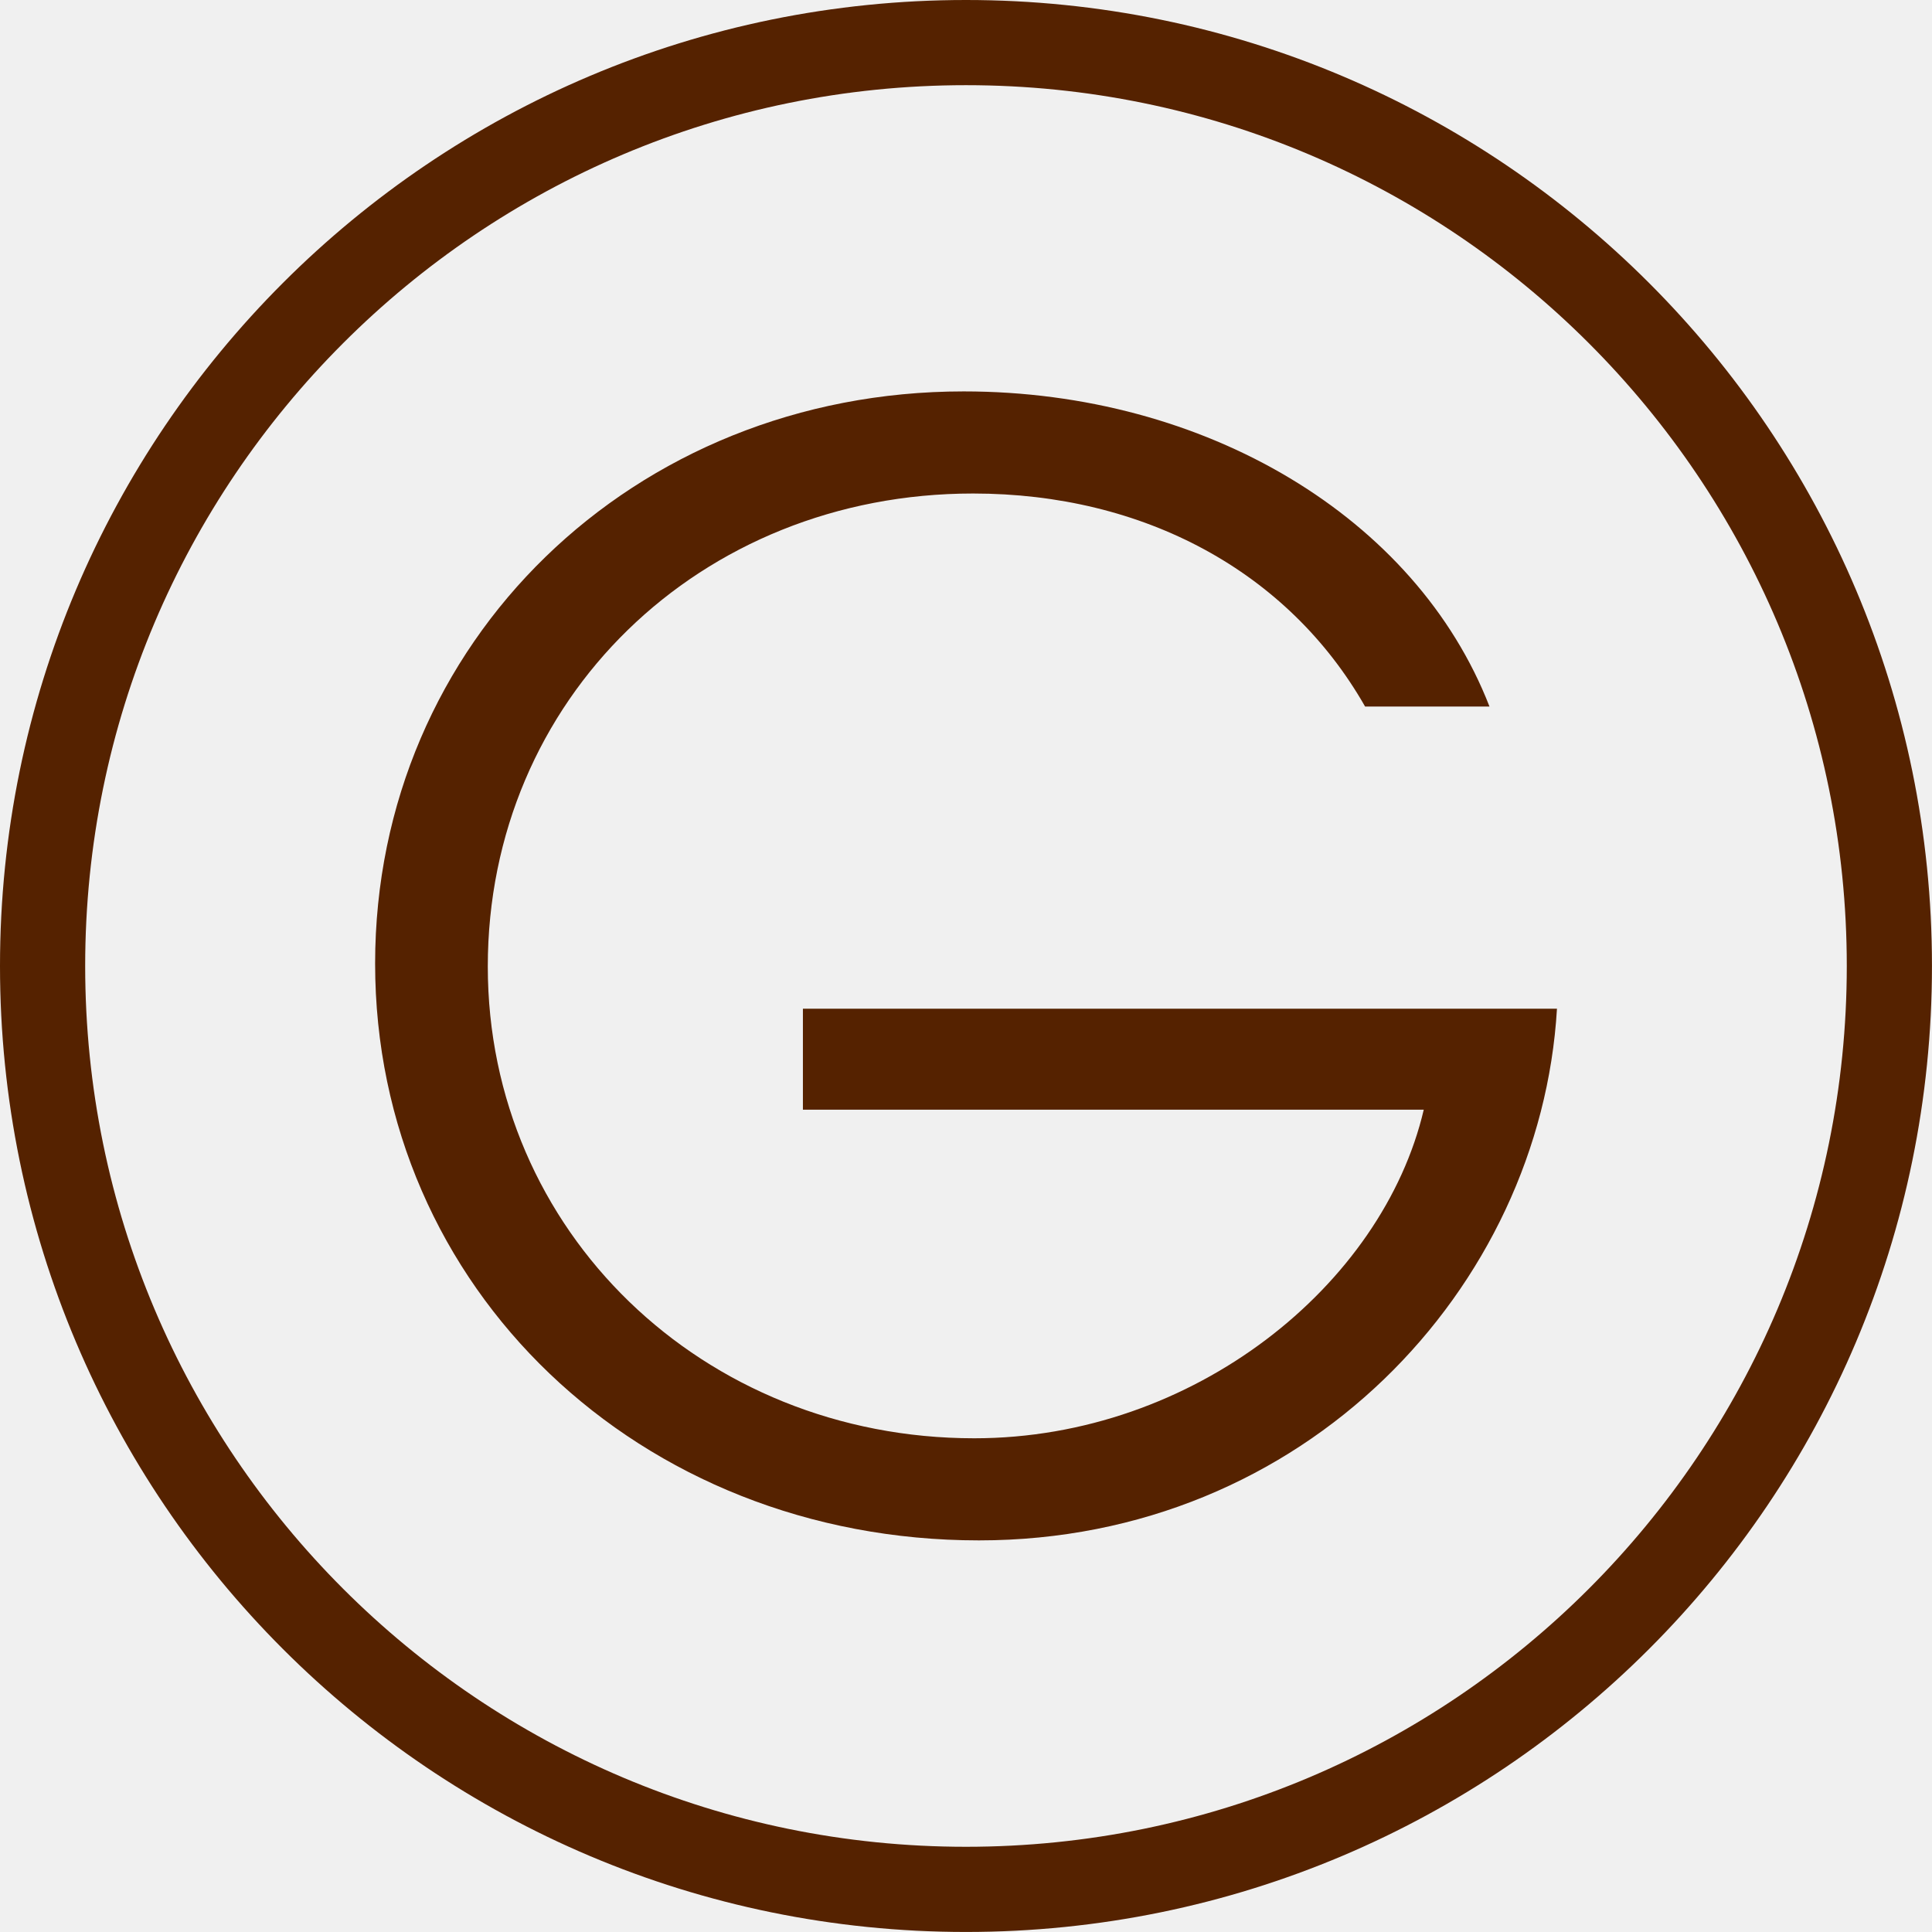
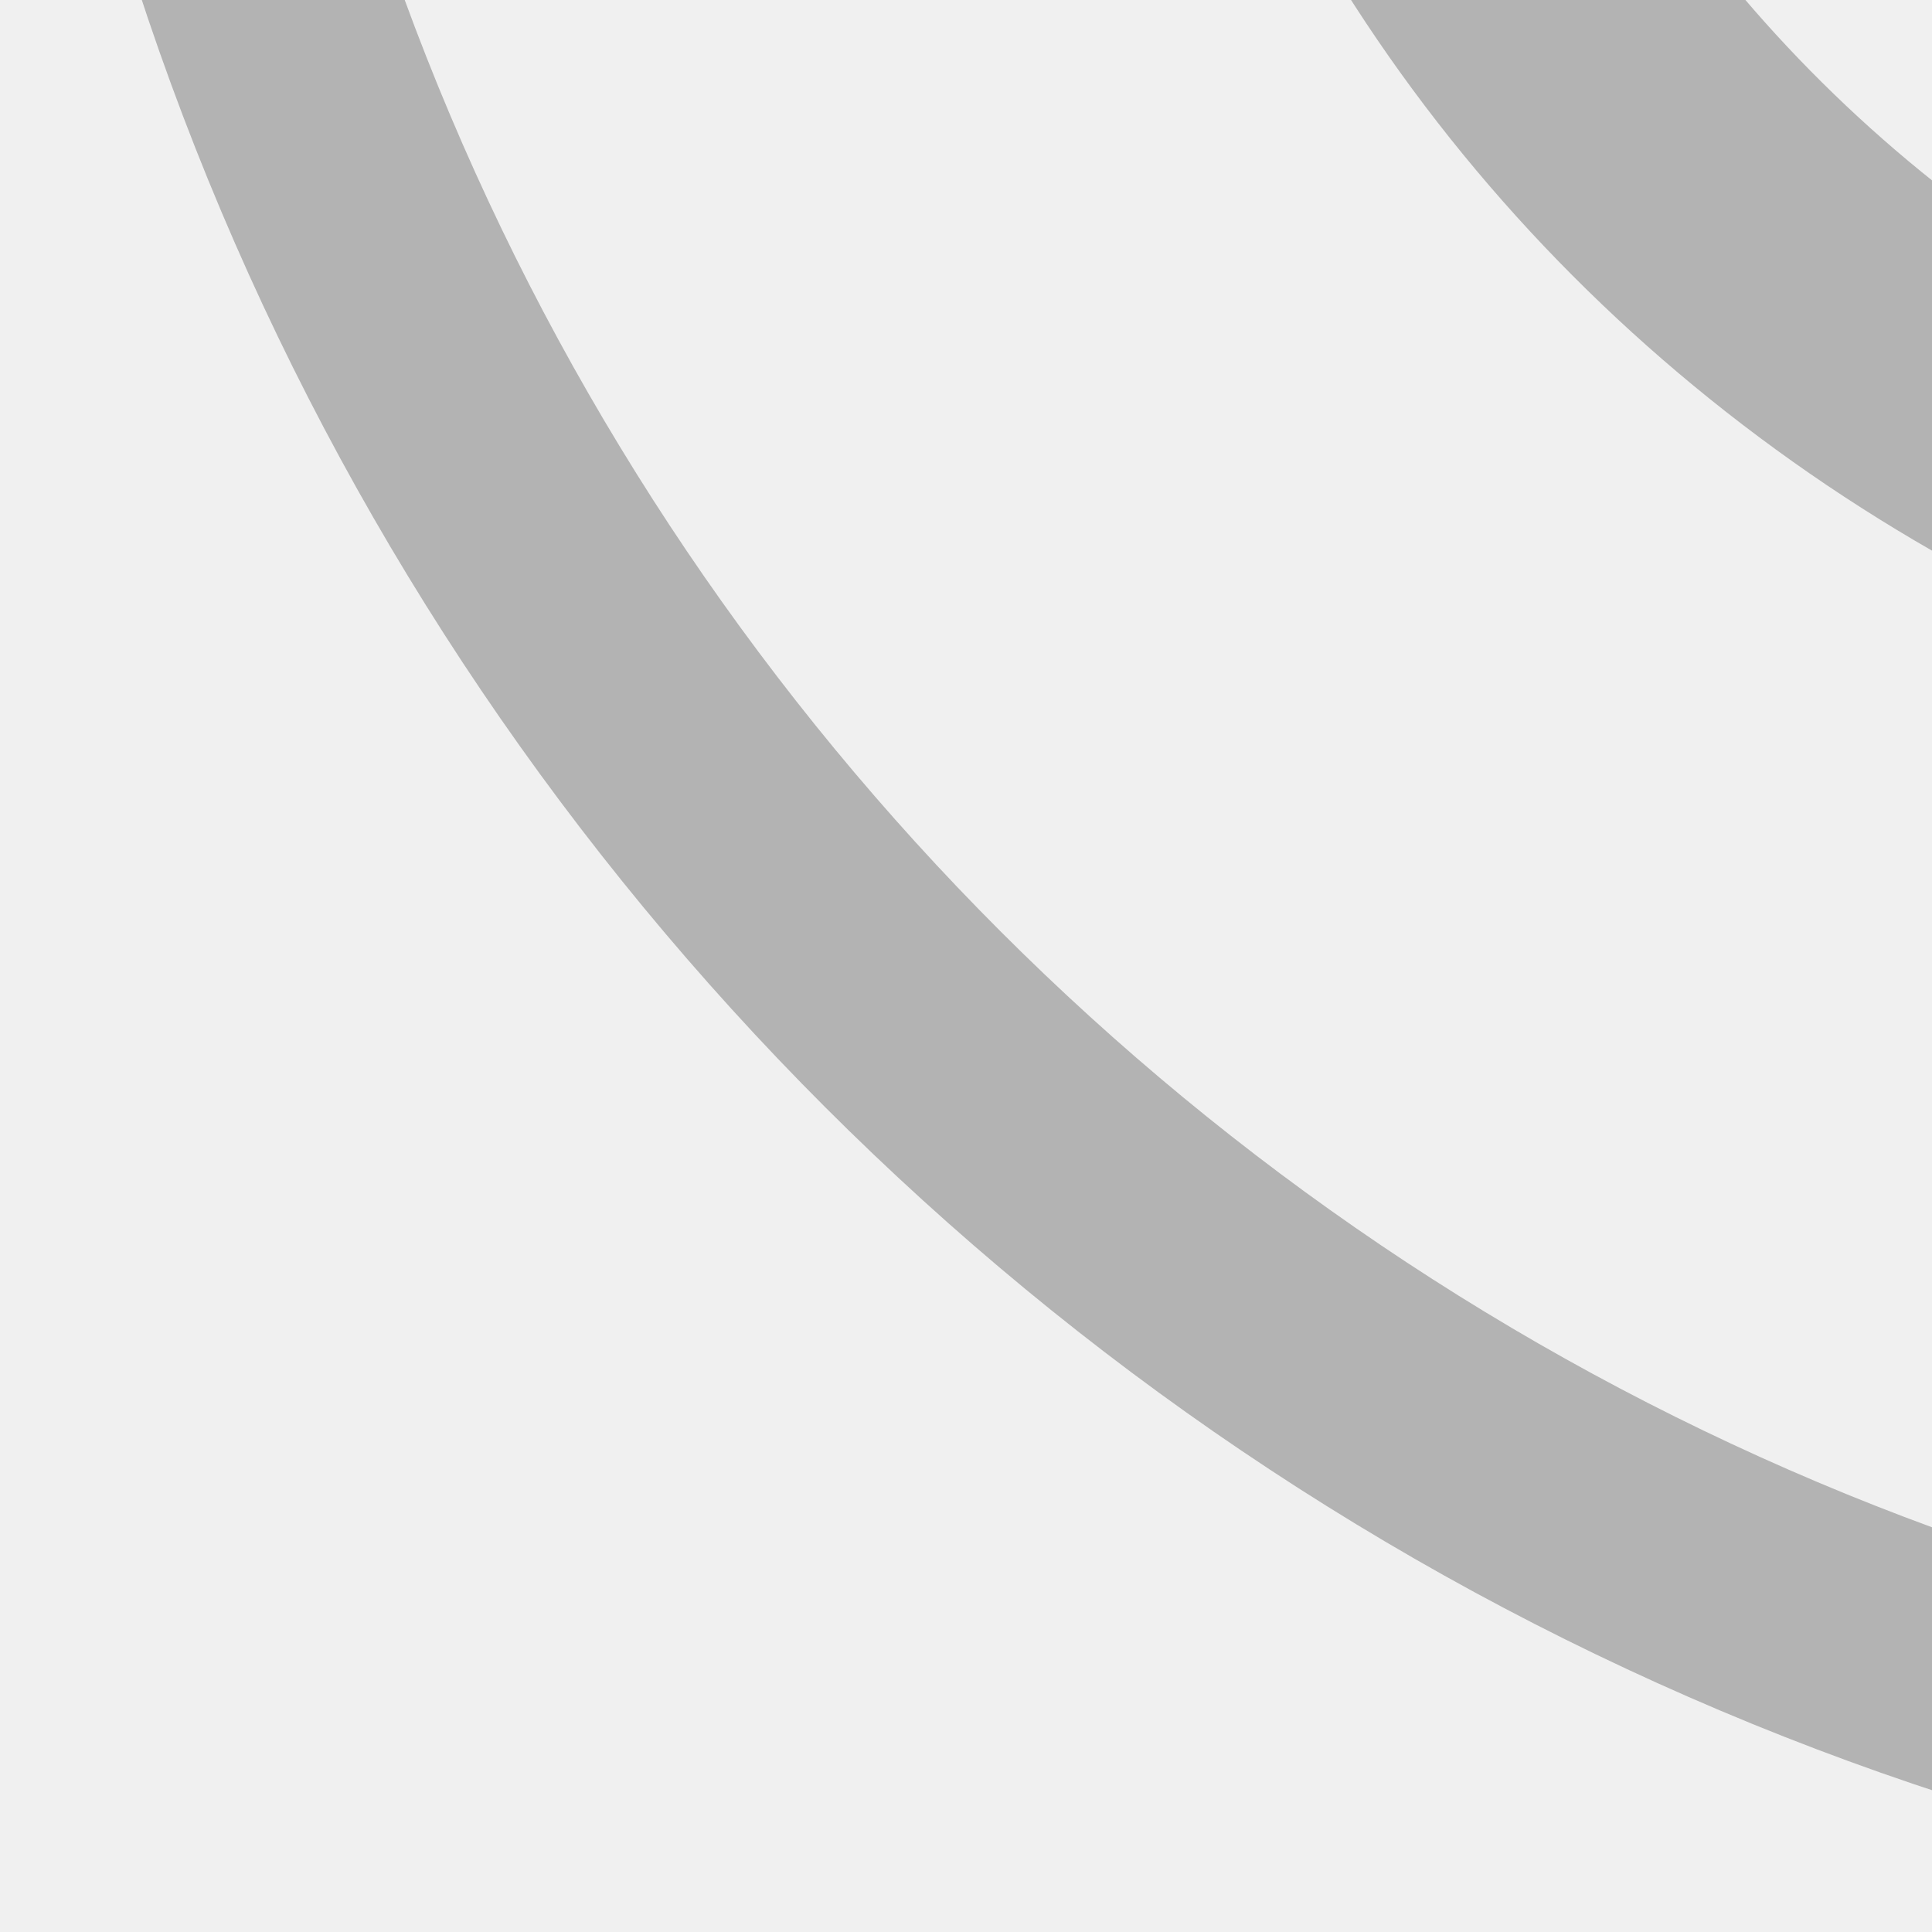
<svg xmlns="http://www.w3.org/2000/svg" xmlns:xlink="http://www.w3.org/1999/xlink" version="1.1" id="svg1167" width="51.443" height="51.443">
  <defs id="defs1016">
    <path id="a" d="M 0,0 H 76 V 11 H 0 Z" />
    <path id="path1014" d="M 0,0 H 28.881 V 23.952 H 0 Z" />
  </defs>
  <symbol id="arrow_grey" viewBox="0 0 26 14" transform="translate(-14.19515,-37.33737)">
    <path d="M 0.86,13.43 0,12.57 12.584,0 25.168,12.57 24.308,13.43 12.58,1.704" id="path1020" style="fill:#c0c0c0" />
  </symbol>
  <symbol id="arrows_down" viewBox="0 0 16 16" transform="translate(-14.19515,-37.33737)">
    <g id="g1027" style="fill:#ffffff;fill-rule:nonzero">
      <path class="flash" d="M 0.527,7 0,7.542 7.713,15.47 15.426,7.542 14.9,7 7.71,14.395 Z" id="path1023" />
      <path class="flash" d="M 0.527,0 0,0.542 7.713,8.47 15.426,0.542 14.9,0 7.71,7.395 Z" id="path1025" />
    </g>
  </symbol>
  <symbol id="beach" viewBox="0 0 50 50" transform="translate(-14.19515,-37.33737)">
    <g id="g1042" style="fill:none;fill-rule:evenodd">
      <rect width="50" height="50" rx="25" id="rect1032" x="0" y="0" style="fill:#ffffff" />
      <g id="g1040" style="fill:#f18030;fill-rule:nonzero">
        <path d="m 12.414,37.751 -0.134,-1.012 6.176,-0.824 a 51.545,51.545 0 0 1 18.29,0.832 l -0.228,0.995 A 50.45,50.45 0 0 0 18.59,36.928 Z M 35.61,27.599 18.676,21.621 18.366,20.967 c 0.79,-2.196 2.47,-3.934 4.73,-4.897 2.257,-0.96 4.805,-1.02 7.178,-0.165 4.922,1.774 7.608,6.882 5.986,11.386 z m -16.094,-6.763 15.938,5.625 c 1.08,-3.852 -1.31,-8.078 -5.526,-9.597 -2.128,-0.767 -4.413,-0.716 -6.432,0.145 -1.829,0.779 -3.225,2.126 -3.98,3.827 z" id="path1034" />
        <path d="m 31.17,25.963 -0.959,-0.345 0.173,-0.48 c 1.547,-4.294 1.012,-7.744 -0.455,-8.274 -0.723,-0.26 -1.737,0.203 -2.777,1.276 -1.147,1.184 -2.172,2.93 -2.888,4.916 l -0.172,0.48 -0.96,-0.346 0.173,-0.48 c 0.763,-2.118 1.87,-3.994 3.115,-5.28 1.35,-1.395 2.722,-1.935 3.856,-1.526 2.241,0.808 2.71,5.016 1.069,9.58 l -0.175,0.48 z" id="path1036" />
        <path d="M 22.414,35.857 26.78,24.082 27.736,24.437 23.37,36.21 Z" id="path1038" />
      </g>
    </g>
  </symbol>
  <symbol id="border_down" viewBox="0 0 78 13" transform="translate(-14.19515,-37.33737)">
    <g id="g1054" style="fill:none;fill-rule:evenodd">
      <path d="M 1.085,2.88 0.23,0.53 77.416,0 76.845,2.88 38.751,12.006 Z" id="path1045" style="fill:#ffffff;fill-rule:nonzero" />
      <g transform="translate(1,2)" id="g1052">
        <mask id="b" fill="#fff">
          <use xlink:href="#a" id="use1047" x="0" y="0" width="100%" height="100%" />
        </mask>
        <path mask="url(#b)" d="M -173,0 1.621,1 38.352,10 75.685,1 241.275,0" id="path1050" style="stroke:currentColor;stroke-linecap:square" />
      </g>
    </g>
  </symbol>
  <symbol id="calendar" viewBox="0 0 17 16" transform="translate(-14.19515,-37.33737)">
    <path d="M 14.687,1.053 H 12.903 V 0.554 a 0.558,0.558 0 0 0 -1.114,0 v 0.5 H 8.946 v -0.5 a 0.558,0.558 0 0 0 -1.115,0 v 0.5 H 4.99 v -0.5 a 0.558,0.558 0 0 0 -1.115,0 v 0.5 H 2.09 C 0.948,1.053 0,1.995 0,3.131 v 10.31 c 0,1.137 0.948,2.08 2.09,2.08 h 12.597 c 1.143,0 2.09,-0.943 2.09,-2.08 V 3.133 c 0,-1.136 -0.947,-2.079 -2.09,-2.079 z m 0.975,12.39 c 0,0.527 -0.446,0.97 -0.975,0.97 H 2.09 A 0.985,0.985 0 0 1 1.115,13.443 V 6.569 h 14.547 z m 0,-7.983 H 1.115 V 3.132 c 0,-0.527 0.446,-0.97 0.975,-0.97 h 1.784 v 0.499 a 0.558,0.558 0 0 0 1.115,0 V 2.162 H 7.83 v 0.499 a 0.558,0.558 0 0 0 1.115,0 V 2.162 h 2.843 v 0.499 a 0.558,0.558 0 0 0 1.114,0 V 2.162 h 1.784 c 0.53,0 0.975,0.443 0.975,0.97 V 5.46 Z" id="path1059" style="fill:#c0c0c0;fill-rule:nonzero" />
  </symbol>
  <symbol id="facebook" viewBox="0 0 27 27" transform="translate(-14.19515,-37.33737)">
    <g id="g1066" style="fill:none">
      <path d="m 25.445,26.928 c 0.819,0 1.483,-0.664 1.483,-1.483 V 1.544 c 0,-0.819 -0.664,-1.483 -1.483,-1.483 H 1.544 c -0.819,0 -1.483,0.664 -1.483,1.483 v 23.901 c 0,0.819 0.664,1.483 1.483,1.483 z" id="path1062" style="fill:currentColor" />
      <path d="M 18.599,26.928 V 16.524 h 3.492 l 0.523,-4.055 H 18.599 V 9.88 c 0,-1.174 0.326,-1.974 2.009,-1.974 L 22.755,7.905 V 4.278 c -0.371,-0.049 -1.646,-0.16 -3.129,-0.16 -3.096,0 -5.215,1.89 -5.215,5.36 v 2.99 H 10.91 v 4.055 h 3.501 v 10.404 h 4.187 z" id="path1064" style="fill:#ffffff" />
    </g>
  </symbol>
  <symbol id="google" viewBox="0 0 31 31" transform="translate(-14.19515,-37.33737)">
    <g id="g1073" style="fill:none;fill-rule:nonzero">
      <ellipse cx="15.39" cy="15.526" rx="15.39" ry="15.255" id="ellipse1069" style="fill:currentColor" />
      <path d="m 5.004,15.299 c -0.124,-3.244 2.742,-6.24 6.017,-6.28 1.67,-0.14 3.293,0.502 4.557,1.55 a 28.654,28.654 0 0 1 -1.61,1.646 c -1.111,-0.67 -2.45,-1.18 -3.75,-0.727 -2.097,0.591 -3.366,3.045 -2.59,5.078 0.642,2.123 3.248,3.288 5.29,2.396 1.057,-0.375 1.754,-1.342 2.06,-2.38 -1.212,-0.025 -2.424,-0.01 -3.636,-0.043 -0.003,-0.715 -0.006,-1.427 -0.003,-2.141 2.02,-0.003 4.045,-0.01 6.068,0.009 0.125,1.75 -0.136,3.625 -1.284,5.03 -1.573,2.006 -4.478,2.595 -6.841,1.808 C 6.773,20.428 4.949,17.923 5.004,15.299 Z M 21.827,12 h 1.802 c 0.004,0.598 0.01,1.198 0.013,1.796 0.603,0.006 1.209,0.009 1.812,0.012 v 1.79 l -1.812,0.009 c -0.006,0.6 -0.01,1.198 -0.013,1.798 -0.602,-0.003 -1.206,0 -1.805,0 -0.006,-0.6 -0.006,-1.198 -0.012,-1.795 C 21.209,15.603 20.603,15.6 20,15.597 v -1.79 c 0.603,-0.002 1.206,-0.005 1.812,-0.011 0.003,-0.598 0.009,-1.198 0.015,-1.796 z" id="path1071" style="fill:#ffffff" />
    </g>
  </symbol>
  <symbol id="instagram" viewBox="0 0 29 29" transform="translate(-14.19515,-37.33737)">
    <path d="m 14.5,2.614 c 3.872,0 4.33,0.014 5.86,0.084 3.93,0.179 5.765,2.044 5.944,5.944 0.07,1.529 0.084,1.988 0.084,5.86 0,3.872 -0.015,4.33 -0.084,5.858 -0.18,3.897 -2.01,5.765 -5.944,5.944 -1.53,0.07 -1.986,0.085 -5.86,0.085 -3.871,0 -4.33,-0.015 -5.86,-0.085 C 4.702,26.124 2.876,24.251 2.697,20.359 2.627,18.831 2.612,18.373 2.612,14.5 2.612,10.629 2.628,10.17 2.697,8.64 2.877,4.741 4.707,2.876 8.641,2.697 10.171,2.628 10.629,2.614 14.5,2.614 Z M 14.5,0 C 10.562,0 10.069,0.017 8.522,0.087 3.256,0.329 0.33,3.25 0.088,8.521 0.017,10.07 0,10.562 0,14.5 c 0,3.938 0.017,4.432 0.087,5.979 0.242,5.266 3.163,8.192 8.434,8.434 1.548,0.07 2.041,0.087 5.979,0.087 3.938,0 4.432,-0.017 5.979,-0.087 5.26,-0.242 8.195,-3.163 8.433,-8.434 C 28.983,18.932 29,18.438 29,14.5 29,10.562 28.983,10.069 28.913,8.522 28.676,3.262 25.751,0.33 20.48,0.088 18.932,0.017 18.438,0 14.5,0 Z m 0,7.054 a 7.446,7.446 0 1 0 0,14.892 7.446,7.446 0 0 0 0,-14.892 z m 0,12.28 A 4.833,4.833 0 1 1 14.499,9.668 4.833,4.833 0 0 1 14.5,19.333 Z M 22.24,5.02 a 1.74,1.74 0 1 0 0,3.481 1.74,1.74 0 0 0 0,-3.481 z" id="path1076" style="fill:currentColor;fill-rule:nonzero" />
  </symbol>
  <symbol id="linkedin" viewBox="0 0 28 29" transform="translate(-14.19515,-37.33737)">
    <g id="g1083" style="fill:none;fill-rule:evenodd">
      <path d="M 2.063,0 H 25.85 c 1.14,0 2.063,0.916 2.063,2.046 V 26.52 c 0,1.13 -0.923,2.047 -2.063,2.047 H 2.063 A 2.055,2.055 0 0 1 0,26.52 V 2.046 C 0,0.916 0.924,0 2.063,0 Z" id="path1079" style="fill:currentColor;fill-rule:nonzero" />
      <path d="m 8.518,23.988 v -12.9 H 4.302 v 12.9 z M 6.41,9.328 c 1.47,0 2.385,-0.99 2.385,-2.229 C 8.768,5.834 7.88,4.871 6.438,4.871 c -1.442,0 -2.385,0.963 -2.385,2.228 0,1.238 0.915,2.229 2.33,2.229 z m 4.643,14.365 h 4.216 v -7.204 c 0,-0.386 0.027,-0.77 0.139,-1.046 0.304,-0.77 0.998,-1.568 2.163,-1.568 1.525,0 2.136,1.183 2.136,2.917 v 6.9 h 4.216 v -7.396 c 0,-3.962 -2.08,-5.806 -4.854,-5.806 -2.275,0 -3.273,1.293 -3.828,2.174 h 0.028 v -1.87 h -4.216 c 0.055,1.21 0,12.899 0,12.899 z" id="path1081" style="fill:#ffffff" />
    </g>
  </symbol>
  <symbol id="logo" transform="translate(-14.19515,-37.33737)">
    <path d="m 140.68,53.934 c 0,0.183 -0.09,0.36 -0.272,0.525 -0.953,0.97 -2.202,1.458 -3.75,1.458 -1.434,0 -2.414,-0.503 -2.93,-1.506 -0.18,-0.363 -0.308,-0.82 -0.386,-1.37 -0.03,-0.226 -0.066,-0.703 -0.113,-1.433 -0.06,-1.02 -0.053,-2.023 0.023,-3.01 0.075,-0.883 0.24,-1.885 0.5,-3.01 0.047,-0.183 0.296,-1.165 0.75,-2.94 0.408,-1.566 0.688,-2.585 0.84,-3.06 0.36,-1.077 0.718,-1.766 1.068,-2.072 0.076,-0.06 0.144,-0.09 0.205,-0.09 0.227,0 0.364,0.615 0.407,1.846 0.015,0.592 0.015,1.67 0,3.238 -0.03,1.945 -0.007,4.073 0.067,6.384 0.05,1.306 0.214,2.21 0.5,2.713 0.152,0.273 0.418,0.492 0.798,0.66 0.33,0.137 0.657,0.264 0.974,0.388 0.88,0.364 1.32,0.792 1.32,1.276 z m -15.015,-4.108 c 0,-0.272 -0.1,-0.745 -0.294,-1.413 -0.106,-0.38 -0.214,-0.753 -0.32,-1.114 -0.396,-1.568 -0.818,-2.79 -1.273,-3.67 -0.334,-0.637 -0.67,-0.96 -1.004,-0.96 -0.258,0 -0.533,0.17 -0.82,0.503 -0.988,1.14 -1.63,1.946 -1.935,2.416 -1.064,1.624 -1.596,3.03 -1.596,4.212 0,0.85 0.32,1.467 0.957,1.846 0.456,0.258 0.965,0.387 1.527,0.387 1.122,0 2.678,-0.637 4.668,-1.912 0.062,-0.032 0.09,-0.132 0.09,-0.297 z m 6.143,2.868 c 0,1.17 -0.404,2 -1.205,2.485 -0.332,0.198 -0.69,0.295 -1.07,0.295 -0.772,0 -1.537,-0.378 -2.29,-1.138 a 6.84,6.84 0 0 1 -1.206,-1.62 6.591,6.591 0 0 0 -0.17,-0.443 c -0.068,-0.16 -0.157,-0.215 -0.262,-0.172 -0.407,0.168 -0.71,0.297 -0.908,0.388 a 283.016,283.016 0 0 0 -4.86,2.32 c -1.547,0.65 -2.652,0.977 -3.318,0.977 -0.38,0 -0.72,-0.067 -1.023,-0.205 -0.623,-0.272 -0.93,-0.89 -0.93,-1.847 0,-0.377 0.06,-0.866 0.18,-1.457 0.244,-1.216 0.78,-2.727 1.614,-4.535 1,-2.156 1.757,-3.778 2.275,-4.856 0.347,-0.744 0.7,-1.496 1.065,-2.257 0.407,-0.88 0.71,-1.647 0.91,-2.3 1.178,-2.266 3.535,-0.714 7.063,4.65 0.952,1.445 1.713,2.72 2.27,3.832 1.244,2.447 1.865,4.41 1.865,5.882 z m -30.634,2.965 c -0.606,0 -1.05,-0.306 -1.328,-0.91 -0.28,-0.608 -0.42,-1.385 -0.42,-2.326 0,-0.714 0.108,-1.74 0.32,-3.077 0.317,-1.87 0.573,-3.906 0.77,-6.108 0.198,-2.008 0.524,-3.586 0.977,-4.742 0.288,-0.728 0.64,-1.094 1.046,-1.094 0.105,0 0.212,0.032 0.316,0.09 0.393,0.214 0.5,0.71 0.32,1.484 -0.26,0.743 -0.388,1.586 -0.388,2.53 0,0.833 0.098,1.64 0.296,2.413 0.454,1.765 1.24,2.647 2.365,2.647 0.148,0 0.307,-0.025 0.475,-0.07 0.97,-0.228 1.914,-1.254 2.838,-3.08 0.455,-0.946 0.91,-1.895 1.364,-2.853 0.56,-1.065 1.18,-1.894 1.863,-2.487 0.634,-0.548 1.166,-0.822 1.588,-0.822 0.198,0 0.372,0.054 0.524,0.16 0.483,0.318 0.717,1.055 0.704,2.213 -0.018,0.957 -0.168,2.127 -0.454,3.51 -0.455,2.115 -0.7,3.28 -0.73,3.49 -0.12,0.822 -0.188,1.854 -0.203,3.102 v 1.847 c -0.017,1.02 -0.06,1.873 -0.137,2.554 -0.09,0.852 -0.363,1.287 -0.82,1.3 -0.46,0.017 -0.826,-0.18 -1.11,-0.59 -0.28,-0.412 -0.413,-1.11 -0.397,-2.1 0,-0.15 0.012,-0.426 0.04,-0.83 0.026,-0.403 0.038,-0.718 0.038,-0.945 0,-1.064 -0.235,-1.835 -0.706,-2.314 -0.468,-0.476 -1.115,-0.715 -1.935,-0.715 -1.168,0 -2.32,0.357 -3.46,1.07 -1.034,0.653 -1.51,1.503 -1.435,2.55 0.018,0.155 0.056,0.443 0.12,0.87 0.063,0.363 0.095,0.65 0.095,0.864 0,0.483 -0.13,0.89 -0.384,1.207 -0.624,0.776 -1.34,1.162 -2.156,1.162 z M 97.237,43.557 c -0.214,0.82 -0.483,2.24 -0.82,4.26 -0.3,1.81 -0.604,3.216 -0.905,4.217 -0.502,1.642 -1.045,2.697 -1.636,3.17 -0.274,0.21 -0.547,0.317 -0.82,0.317 -0.803,0 -1.583,-0.996 -2.34,-2.986 -0.605,-1.594 -1.067,-2.673 -1.385,-3.236 -0.694,-1.26 -1.514,-2.05 -2.453,-2.37 A 2.634,2.634 0 0 0 86.13,46.816 c -0.835,0 -1.57,0.507 -2.205,1.524 -0.455,0.73 -0.82,1.622 -1.09,2.683 -0.515,2.063 -0.818,3.206 -0.908,3.433 -0.305,0.774 -0.66,1.16 -1.07,1.16 -0.167,0 -0.317,-0.092 -0.452,-0.273 -0.198,-0.245 -0.297,-0.584 -0.297,-1.027 0,-0.3 0.093,-0.843 0.273,-1.617 0.41,-1.564 0.72,-2.742 0.933,-3.534 0.56,-2.036 1.287,-4.476 2.18,-7.315 0.226,-0.882 0.448,-1.76 0.66,-2.644 0.393,-1.214 0.93,-1.822 1.613,-1.822 0.18,0 0.368,0.04 0.565,0.116 0.443,0.168 0.89,0.47 1.343,0.914 0.21,0.195 0.582,0.602 1.116,1.21 1.042,1.282 1.82,2.24 2.337,2.88 1.045,1.264 1.967,1.837 2.77,1.715 0.577,-0.077 1.022,-0.678 1.34,-1.803 0.244,-0.987 0.486,-1.982 0.728,-2.984 0.453,-1.278 1.12,-1.915 2,-1.915 0.106,0 0.21,0.01 0.317,0.023 0.273,0.152 0.41,0.458 0.41,0.912 0,0.214 -0.04,0.493 -0.116,0.842 -0.545,1.917 -0.992,3.337 -1.34,4.264 z M 75.855,38.01 c 0.848,-0.388 1.65,-0.582 2.41,-0.582 1.012,0 1.626,0.38 1.84,1.143 0.06,0.857 -0.373,1.537 -1.296,2.04 -0.714,0.414 -1.547,0.644 -2.5,0.687 -1.212,0.06 -2.022,-0.182 -2.43,-0.733 a 0.89,0.89 0 0 1 -0.183,-0.574 c 0,-0.363 0.138,-0.617 0.408,-0.753 0.318,-0.427 0.903,-0.835 1.75,-1.226 z m 3.453,9.052 c -0.015,1.622 -0.385,3.45 -1.113,5.48 -0.167,0.55 -0.334,1.087 -0.5,1.617 -0.243,0.664 -0.545,1.122 -0.908,1.362 -0.138,0.09 -0.257,0.137 -0.363,0.137 -0.38,0 -0.59,-0.667 -0.635,-2.003 l -0.09,-3.07 c -0.08,-0.65 -0.147,-1.305 -0.21,-1.955 -0.15,-0.818 -0.4,-1.41 -0.747,-1.777 -0.214,-0.225 -0.678,-0.466 -1.398,-0.715 -0.72,-0.25 -1.274,-0.604 -1.668,-1.058 -0.107,-0.712 0.732,-1.297 2.518,-1.75 a 6.528,6.528 0 0 1 1.682,-0.23 c 0.744,0 1.396,0.145 1.956,0.434 1.015,0.517 1.507,1.69 1.475,3.526 z m -9.16,-6.837 c -0.09,0.03 -0.628,0.153 -1.61,0.365 -1.152,0.243 -1.88,0.955 -2.183,2.14 -0.212,0.803 -0.317,1.79 -0.317,2.958 0,0.594 0.036,1.376 0.113,2.347 0.076,1.198 0.124,1.973 0.138,2.322 0.12,3.158 -0.425,4.904 -1.638,5.236 -0.12,0.028 -0.242,0.048 -0.36,0.048 -0.91,0 -1.365,-1.108 -1.365,-3.327 0,-0.504 0.038,-1.193 0.113,-2.074 0.168,-2.174 0.25,-3.747 0.25,-4.72 0,-1.063 -0.06,-2.043 -0.18,-2.94 -0.197,-1.336 -0.76,-2.148 -1.682,-2.44 -2.06,-0.652 -3.226,-1.033 -3.498,-1.138 -0.637,-0.273 -0.955,-0.538 -0.955,-0.798 0,-0.182 0.198,-0.318 0.59,-0.41 A 12.823,12.823 0 0 1 60.63,37.43 c 0.517,0 1.796,-0.007 3.84,-0.024 1.59,-0.013 2.877,-0.013 3.86,0 1.546,0.017 2.697,0.174 3.455,0.473 0.424,0.168 0.636,0.42 0.636,0.75 0,0.395 -0.232,0.725 -0.693,0.98 a 6.47,6.47 0 0 1 -1.58,0.615 z M 50.84,44.3 c 0.775,-0.835 1.162,-1.656 1.162,-2.462 0,-0.652 -0.265,-1.17 -0.795,-1.548 -0.576,-0.427 -1.417,-0.638 -2.523,-0.638 -0.728,0 -1.55,0.098 -2.475,0.295 0.06,4.24 0.56,6.36 1.5,6.36 1.285,-0.458 2.33,-1.125 3.13,-2.006 z m 0,3.28 c -0.406,0.322 -0.595,0.526 -0.565,0.617 0.062,0.228 0.198,0.487 0.41,0.774 0.075,0.107 0.255,0.328 0.546,0.663 1.544,1.794 2.437,2.85 2.68,3.166 0.8,1.05 1.273,1.794 1.408,2.236 0.03,0.075 0.045,0.15 0.045,0.227 0,0.29 -0.242,0.433 -0.725,0.433 -0.23,0 -0.51,-0.04 -0.842,-0.115 -1.47,-0.33 -3.143,-1.427 -5.02,-3.28 a 48.177,48.177 0 0 0 -0.84,-0.866 c -0.5,-0.487 -0.832,-0.73 -1,-0.73 -0.06,0 -0.098,0.023 -0.113,0.07 -0.183,0.79 -0.28,1.403 -0.296,1.837 -0.016,0.433 -0.037,0.865 -0.067,1.29 -0.032,0.536 -0.138,0.953 -0.32,1.258 -0.272,0.47 -0.703,0.707 -1.294,0.707 a 1.07,1.07 0 0 1 -0.66,-0.204 c -0.3,-0.23 -0.513,-0.615 -0.636,-1.163 -0.03,-0.106 -0.098,-0.563 -0.203,-1.37 -0.136,-1.06 -0.226,-2.354 -0.273,-3.874 0,-1.354 0.007,-2.7 0.024,-4.037 0,-1.626 -0.107,-2.963 -0.32,-4.012 a 1.386,1.386 0 0 0 -0.657,-0.96 c -0.365,-0.228 -0.716,-0.452 -1.057,-0.67 -0.34,-0.223 -0.51,-0.462 -0.51,-0.72 0,-0.275 0.205,-0.502 0.613,-0.682 0.68,-0.304 1.583,-0.512 2.704,-0.617 0.03,0 0.962,-0.047 2.794,-0.137 2.574,-0.137 4.618,-0.068 6.13,0.205 2.623,0.472 3.85,1.512 3.683,3.122 -0.122,1.11 -0.743,2.28 -1.863,3.51 -0.53,0.608 -1.53,1.527 -3,2.757 -0.255,0.2 -0.515,0.388 -0.773,0.57 z m -16.31,2.246 c 0,-0.272 -0.1,-0.745 -0.295,-1.413 -0.107,-0.38 -0.213,-0.753 -0.318,-1.114 -0.396,-1.568 -0.822,-2.79 -1.277,-3.67 -0.333,-0.637 -0.668,-0.96 -1.002,-0.96 -0.26,0 -0.53,0.17 -0.82,0.503 -0.988,1.14 -1.633,1.946 -1.936,2.416 -1.064,1.624 -1.594,3.03 -1.594,4.212 0,0.85 0.318,1.467 0.957,1.846 a 3.04,3.04 0 0 0 1.526,0.387 c 1.124,0 2.68,-0.637 4.67,-1.912 0.06,-0.032 0.09,-0.132 0.09,-0.297 z m 6.14,2.868 c 0,1.17 -0.4,2 -1.203,2.485 -0.334,0.198 -0.69,0.295 -1.067,0.295 -0.773,0 -1.538,-0.378 -2.295,-1.138 a 6.797,6.797 0 0 1 -1.202,-1.62 7.887,7.887 0 0 0 -0.17,-0.443 c -0.07,-0.16 -0.157,-0.215 -0.264,-0.172 -0.41,0.168 -0.712,0.297 -0.908,0.388 a 284.847,284.847 0 0 0 -4.862,2.32 c -1.544,0.65 -2.65,0.977 -3.317,0.977 -0.38,0 -0.72,-0.067 -1.02,-0.205 -0.623,-0.272 -0.933,-0.89 -0.933,-1.847 0,-0.377 0.062,-0.866 0.182,-1.457 0.242,-1.216 0.78,-2.727 1.613,-4.535 a 440.303,440.303 0 0 1 2.272,-4.856 c 0.348,-0.744 0.703,-1.496 1.067,-2.257 0.41,-0.88 0.71,-1.647 0.91,-2.3 1.18,-2.266 3.534,-0.714 7.064,4.65 0.952,1.445 1.71,2.72 2.27,3.832 1.243,2.447 1.863,4.41 1.863,5.882 z M 20.763,49.412 c -0.653,1.383 -1.28,2.585 -1.885,3.6 -0.653,1.094 -1.196,1.854 -1.637,2.282 -0.27,0.272 -0.514,0.41 -0.726,0.41 -0.257,0 -0.386,-0.268 -0.386,-0.8 0,-0.303 0.166,-1.024 0.5,-2.164 0.545,-1.76 0.96,-3.075 1.248,-3.94 0.53,-1.626 0.833,-2.745 0.91,-3.35 0.092,-0.67 -0.03,-1.003 -0.364,-1.003 -0.09,0 -0.19,0.022 -0.295,0.07 -0.454,0.195 -0.97,0.53 -1.544,1 -0.456,0.396 -0.917,0.8 -1.386,1.21 -1.758,1.503 -3,2.49 -3.726,2.96 -0.8,0.532 -1.445,0.8 -1.93,0.8 -0.333,0 -0.65,-0.108 -0.953,-0.322 C 8.073,49.802 7.567,49.271 7.066,48.571 6.87,48.284 6.483,47.647 5.906,46.658 A 131.506,131.506 0 0 0 4.772,44.743 C 4.256,43.97 3.849,43.581 3.545,43.581 c -0.272,0 -0.515,0.223 -0.726,0.663 -0.153,0.32 -0.26,0.656 -0.318,1.008 -0.123,0.79 -0.1,2.15 0.066,4.072 0.183,2.09 0.257,3.476 0.228,4.163 -0.06,1.448 -0.372,2.188 -0.93,2.218 C 1.68,55.719 1.5,55.561 1.318,55.232 0.984,54.714 0.698,53.819 0.455,52.542 0.15,50.96 0,49.2 0,47.257 0,44.477 0.386,42.169 1.158,40.332 1.672,39.118 2.331,38.259 3.133,37.76 a 3.14,3.14 0 0 1 1.705,-0.503 c 0.622,0 1.17,0.196 1.647,0.582 0.476,0.388 0.912,0.948 1.307,1.676 0.182,0.353 0.476,1.014 0.885,1.988 0.53,1.265 0.81,1.926 0.84,1.986 0.35,0.746 0.735,1.34 1.16,1.78 0.09,0.092 0.204,0.137 0.34,0.137 0.242,0 0.71,-0.328 1.41,-0.98 a 206.766,206.766 0 0 0 2.93,-2.916 c 1.392,-1.35 2.59,-2.348 3.59,-2.987 1.18,-0.744 2.225,-1.116 3.134,-1.116 1.165,0 1.81,0.403 1.93,1.207 0.03,0.2 0.046,0.406 0.046,0.618 0,0.5 -0.114,1.23 -0.342,2.186 -0.53,2.295 -1.513,4.96 -2.95,7.998 z m 122.42,-28.797 c 0,-7.898 6.4,-14.32 14.27,-14.32 7.872,0 14.272,6.422 14.272,14.32 0,7.895 -6.4,14.32 -14.27,14.32 -7.87,0 -14.273,-6.425 -14.273,-14.32 z m -6.277,0 c 0,11.368 9.217,20.614 20.548,20.614 C 168.784,41.229 178,31.982 178,20.614 178,9.248 168.784,0 157.454,0 146.124,0 136.906,9.248 136.906,20.615 Z" id="path1086" style="fill:currentColor;fill-rule:evenodd" />
  </symbol>
  <symbol id="mail" viewBox="0 0 28 29" transform="translate(-14.19515,-37.33737)">
    <g id="g1093" style="fill:none;fill-rule:nonzero">
      <path d="M 2.063,0 H 25.85 c 1.14,0 2.063,0.916 2.063,2.046 V 26.52 c 0,1.13 -0.923,2.047 -2.063,2.047 H 2.063 A 2.055,2.055 0 0 1 0,26.52 V 2.046 C 0,0.916 0.924,0 2.063,0 Z" id="path1089" style="fill:currentColor" />
      <path d="M 5.818,9 A 0.855,0.855 0 0 0 5.646,9.019 l 7.939,6.495 c 0.195,0.16 0.635,0.16 0.83,0 l 7.94,-6.495 A 0.855,0.855 0 0 0 22.181,9 Z M 5.038,9.577 A 0.791,0.791 0 0 0 5,9.803 v 8.836 c 0,0.08 0.017,0.154 0.038,0.226 l 5.881,-4.48 -5.88,-4.808 z m 17.924,0 -5.881,4.808 5.88,4.48 A 0.791,0.791 0 0 0 23,18.64 V 9.803 A 0.791,0.791 0 0 0 22.962,9.577 Z m -11.404,5.335 -5.906,4.512 c 0.053,0.01 0.11,0.019 0.166,0.019 h 16.364 a 0.854,0.854 0 0 0 0.166,-0.02 l -5.906,-4.511 -1.502,1.223 c -0.54,0.442 -1.34,0.442 -1.88,0 z" id="path1091" style="fill:#ffffff" />
    </g>
  </symbol>
  <symbol id="menu" viewBox="0 0 800 600" transform="translate(-14.19515,-37.33737)">
    <path d="m 300,220 h 240 c 200,0 100,320 -20,200 L 300,200 m 0,120 h 240" id="path1096" />
    <path d="M 300,428 H 540 C 740,428 640,108 520,228 L 300,448" id="path1098" />
  </symbol>
  <symbol id="oval" viewBox="0 0 38 38" transform="translate(-14.19515,-37.33737)">
    <g transform="translate(1,1)" id="g1105" style="fill:none;fill-rule:evenodd;stroke-width:2">
      <circle cx="18" cy="18" r="18" id="circle1101" style="stroke-opacity:0.5" />
      <path d="M 36,18 C 36,8.06 27.94,0 18,0" id="path1103">
        <animateTransform attributeName="transform" type="rotate" from="0 18 18" to="360 18 18" dur="1s" repeatCount="indefinite" />
      </path>
    </g>
  </symbol>
  <symbol id="play" viewBox="0 0 20 20" transform="translate(-14.19515,-37.33737)">
    <g id="g1114" style="fill:#ffffff;fill-rule:nonzero">
      <path d="m 10,0.104 c -5.458,0 -9.896,4.438 -9.896,9.896 0,5.458 4.438,9.896 9.896,9.896 5.458,0 9.896,-4.438 9.896,-9.896 0,-5.458 -4.438,-9.896 -9.896,-9.896 z m 0,18.958 C 5,19.063 0.937,15 0.937,10 0.938,5 5,0.937 10,0.937 15,0.938 19.063,5 19.063,10 19.063,15 15,19.063 10,19.063 Z" id="path1110" />
      <path d="M 14.354,8.98 8.604,5.396 A 1.233,1.233 0 0 0 7.375,5.354 1.17,1.17 0 0 0 6.75,6.417 v 7.187 c 0,0.438 0.23,0.834 0.625,1.063 a 1.221,1.221 0 0 0 1.23,-0.042 l 5.75,-3.583 c 0.353,-0.23 0.562,-0.604 0.562,-1.021 A 1.24,1.24 0 0 0 14.354,8.979 Z m -0.458,1.332 -5.75,3.584 a 0.337,0.337 0 0 1 -0.375,0 C 7.708,13.854 7.583,13.771 7.583,13.583 V 6.396 c 0,-0.188 0.125,-0.292 0.188,-0.313 A 0.416,0.416 0 0 1 7.958,6.042 c 0.063,0 0.125,0.02 0.188,0.062 l 5.75,3.583 c 0.146,0.105 0.166,0.25 0.166,0.313 0.021,0.063 0,0.208 -0.166,0.313 z" id="path1112" />
    </g>
  </symbol>
  <symbol id="pool" viewBox="0 0 20 19" transform="translate(-14.19515,-37.33737)">
    <g id="g1125" style="fill:#ffffff;fill-rule:nonzero">
      <path d="M 0.115,18.568 0.007,17.758 4.94,17.1 a 41.082,41.082 0 0 1 14.604,0.665 l -0.181,0.796 A 40.21,40.21 0 0 0 5.047,17.909 l -4.931,0.66 z M 18.637,10.447 5.114,5.664 4.867,5.141 c 0.63,-1.757 1.972,-3.148 3.778,-3.917 1.801,-0.77 3.836,-0.817 5.731,-0.133 3.93,1.42 6.074,5.506 4.78,9.109 l -0.52,0.247 z M 5.786,5.036 18.512,9.536 C 19.374,6.455 17.466,3.073 14.099,1.859 12.4,1.245 10.576,1.286 8.963,1.975 7.503,2.598 6.389,3.675 5.786,5.035 Z" id="path1119" />
      <path d="M 15.091,9.138 14.326,8.862 14.463,8.478 C 15.699,5.042 15.272,2.282 14.1,1.858 13.523,1.651 12.713,2.021 11.883,2.879 10.967,3.827 10.148,5.224 9.577,6.812 L 9.439,7.196 8.673,6.919 8.811,6.536 C 9.421,4.84 10.304,3.34 11.3,2.31 c 1.078,-1.116 2.173,-1.548 3.078,-1.22 1.79,0.646 2.165,4.013 0.854,7.663 l -0.14,0.384 z" id="path1121" />
      <path d="m 8.099,17.044 3.487,-9.402 0.937,0.347 -3.487,9.403 z" id="path1123" />
    </g>
  </symbol>
  <symbol id="shopping" viewBox="0 0 50 50" transform="translate(-14.19515,-37.33737)">
    <g id="g1136" style="fill:none;fill-rule:evenodd">
      <rect width="50" height="50" rx="25" id="rect1128" x="0" y="0" style="fill:#ffffff" />
      <g id="g1134" style="fill:#f18030;fill-rule:nonzero">
        <path d="m 37.067,18.944 h -7.88 L 27.26,14.79 c -0.11,-0.28 -0.44,-0.393 -0.716,-0.28 -0.276,0.111 -0.386,0.448 -0.276,0.729 l 1.709,3.704 H 22.08 l 1.763,-3.648 c 0.11,-0.28 0,-0.617 -0.276,-0.73 -0.275,-0.112 -0.606,0 -0.716,0.28 L 20.867,19 h -7.88 c -0.77,0 -1.377,0.617 -1.377,1.403 v 2.582 c 0,0.785 0.606,1.403 1.378,1.403 h 0.826 l 1.764,10.944 c 0.11,0.73 0.771,1.347 1.542,1.347 h 15.925 c 0.716,0 1.433,-0.618 1.543,-1.347 l 1.763,-10.944 h 0.827 c 0.771,0 1.377,-0.618 1.377,-1.403 v -2.582 c -0.165,-0.842 -0.771,-1.46 -1.488,-1.46 z M 33.431,35.05 c -0.055,0.225 -0.22,0.393 -0.441,0.393 H 17.065 c -0.22,0 -0.385,-0.168 -0.44,-0.393 L 14.916,24.275 H 35.14 L 33.43,35.05 Z m 3.857,-12.122 c 0,0.505 0.385,0.28 -24.355,0.28 -0.166,0 -0.276,-0.112 -0.276,-0.28 v -2.582 c 0,-0.168 0.11,-0.28 0.276,-0.28 h 7.328 l -0.661,1.29 c -0.11,0.28 0,0.617 0.276,0.73 0.275,0.112 0.606,0 0.716,-0.28 l 0.881,-1.797 h 6.998 l 0.827,1.852 c 0.11,0.28 0.44,0.393 0.716,0.28 0.276,-0.111 0.386,-0.448 0.276,-0.729 l -0.606,-1.347 h 7.328 c 0.166,0 0.276,0.113 0.276,0.28 z" id="path1130" />
        <path d="m 18.829,33.872 c 0.33,0 0.55,-0.224 0.55,-0.56 v -7.409 c 0,-0.337 -0.22,-0.561 -0.55,-0.561 -0.331,0 -0.551,0.224 -0.551,0.561 v 7.408 c 0,0.28 0.22,0.561 0.55,0.561 z m 2.92,0 c 0.33,0 0.551,-0.224 0.551,-0.56 v -7.409 c 0,-0.337 -0.22,-0.561 -0.551,-0.561 -0.33,0 -0.551,0.224 -0.551,0.561 v 7.408 c 0,0.28 0.275,0.561 0.551,0.561 z m 2.975,0 c 0.331,0 0.552,-0.224 0.552,-0.56 v -7.409 c 0,-0.337 -0.22,-0.561 -0.552,-0.561 -0.33,0 -0.55,0.224 -0.55,0.561 v 7.408 c 0,0.28 0.22,0.561 0.55,0.561 z m 2.921,0 c 0.33,0 0.55,-0.224 0.55,-0.56 v -7.409 c 0,-0.337 -0.22,-0.561 -0.55,-0.561 -0.33,0 -0.551,0.224 -0.551,0.561 v 7.408 c 0,0.28 0.275,0.561 0.55,0.561 z m 2.975,0 c 0.331,0 0.551,-0.224 0.551,-0.56 v -7.409 c 0,-0.337 -0.22,-0.561 -0.55,-0.561 -0.331,0 -0.552,0.224 -0.552,0.561 v 7.408 c 0,0.28 0.22,0.561 0.551,0.561 z" id="path1132" />
      </g>
    </g>
  </symbol>
  <symbol id="swimming_pool" viewBox="0 0 50 50" transform="translate(-14.19515,-37.33737)">
    <g id="g1145" style="fill:none;fill-rule:evenodd">
      <rect width="50" height="50" rx="25" id="rect1141" x="0" y="0" style="fill:#ffffff" />
      <path d="m 14.957,29.998 c 0.823,0 1.198,0.232 1.673,0.525 0.538,0.333 1.148,0.71 2.323,0.71 1.175,0 1.785,-0.377 2.323,-0.71 0.475,-0.293 0.85,-0.525 1.674,-0.525 0.824,0 1.198,0.232 1.673,0.525 0.539,0.333 1.149,0.71 2.323,0.71 1.176,0 1.786,-0.377 2.325,-0.71 0.475,-0.293 0.85,-0.525 1.674,-0.525 0.824,0 1.2,0.232 1.675,0.525 0.539,0.333 1.148,0.71 2.324,0.71 a 0.618,0.618 0 1 0 0,-1.235 c -0.824,0 -1.2,-0.231 -1.674,-0.525 -0.54,-0.332 -1.15,-0.709 -2.325,-0.709 -0.277,0 -0.52,0.022 -0.74,0.058 V 16.214 a 1.443,1.443 0 0 1 2.884,0 0.619,0.619 0 0 0 1.237,0 2.68,2.68 0 0 0 -5.358,0 v 4.63 h -7.83 v -4.63 a 1.443,1.443 0 0 1 2.885,0 0.619,0.619 0 0 0 1.237,0 2.68,2.68 0 0 0 -5.358,0 v 13.372 c 0,0.087 0.019,0.17 0.052,0.246 -0.264,0.102 -0.57,0.166 -1.001,0.166 -0.823,0 -1.198,-0.232 -1.673,-0.525 -0.538,-0.333 -1.148,-0.71 -2.323,-0.71 a 0.618,0.618 0 1 0 0,1.235 z m 13.662,-0.525 c -0.474,0.294 -0.85,0.525 -1.674,0.525 -0.823,0 -1.197,-0.231 -1.673,-0.524 -0.538,-0.333 -1.148,-0.71 -2.323,-0.71 -0.827,0 -1.372,0.188 -1.812,0.414 v -2.574 h 7.83 v 2.662 c -0.12,0.069 -0.236,0.139 -0.348,0.207 z m 0.349,-7.396 v 3.292 h -7.83 v -3.292 z m 5.975,11.624 c -0.824,0 -1.2,-0.231 -1.674,-0.525 -0.54,-0.332 -1.15,-0.709 -2.325,-0.709 -1.176,0 -1.786,0.377 -2.325,0.71 -0.475,0.293 -0.85,0.524 -1.674,0.524 -0.823,0 -1.198,-0.231 -1.673,-0.524 -0.539,-0.333 -1.149,-0.71 -2.323,-0.71 -1.176,0 -1.786,0.377 -2.325,0.71 -0.474,0.293 -0.85,0.524 -1.673,0.524 -0.823,0 -1.198,-0.231 -1.673,-0.524 -0.538,-0.333 -1.148,-0.71 -2.323,-0.71 a 0.617,0.617 0 1 0 0,1.234 c 0.823,0 1.198,0.232 1.673,0.525 0.538,0.333 1.148,0.71 2.323,0.71 1.175,0 1.785,-0.377 2.324,-0.71 0.474,-0.293 0.85,-0.525 1.674,-0.525 0.823,0 1.198,0.232 1.673,0.525 0.538,0.333 1.148,0.71 2.323,0.71 1.175,0 1.786,-0.377 2.324,-0.71 0.475,-0.293 0.85,-0.525 1.675,-0.525 0.824,0 1.199,0.232 1.674,0.525 0.539,0.333 1.149,0.71 2.324,0.71 a 0.618,0.618 0 1 0 0,-1.235 z m 0,3.704 c -0.824,0 -1.2,-0.232 -1.674,-0.525 -0.54,-0.333 -1.15,-0.71 -2.325,-0.71 -1.176,0 -1.786,0.377 -2.325,0.71 -0.475,0.293 -0.85,0.525 -1.674,0.525 -0.823,0 -1.198,-0.232 -1.673,-0.525 -0.539,-0.333 -1.149,-0.71 -2.323,-0.71 -1.176,0 -1.786,0.377 -2.325,0.71 -0.474,0.293 -0.85,0.525 -1.673,0.525 -0.823,0 -1.198,-0.232 -1.673,-0.525 -0.538,-0.333 -1.148,-0.71 -2.323,-0.71 a 0.618,0.618 0 1 0 0,1.235 c 0.823,0 1.198,0.231 1.673,0.524 0.538,0.333 1.148,0.71 2.323,0.71 1.175,0 1.785,-0.377 2.324,-0.71 0.474,-0.293 0.85,-0.524 1.674,-0.524 0.823,0 1.198,0.231 1.673,0.524 0.538,0.333 1.148,0.71 2.323,0.71 1.175,0 1.786,-0.377 2.324,-0.71 0.475,-0.293 0.85,-0.524 1.675,-0.524 0.824,0 1.199,0.231 1.674,0.524 0.539,0.333 1.149,0.71 2.324,0.71 a 0.618,0.618 0 1 0 0,-1.234 z" id="path1143" style="fill:#f18030;fill-rule:nonzero" />
    </g>
  </symbol>
  <symbol id="trees" viewBox="0 0 27 27" transform="translate(-14.19515,-37.33737)">
    <g id="g1152" style="fill:#ffffff;fill-rule:nonzero">
      <path d="m 4.656,26.34 v -9.72 l 2.74,2.744 c 0.131,0.132 0.33,0.132 0.462,0 a 0.32,0.32 0 0 0 0,-0.463 L 4.656,15.693 V 14.57 l 2.74,2.745 c 0.131,0.132 0.33,0.132 0.462,0 a 0.32,0.32 0 0 0 0,-0.463 L 4.656,13.644 v -1.19 l 2.74,2.744 c 0.065,0.066 0.164,0.1 0.23,0.1 a 0.3,0.3 0 0 0 0.232,-0.1 0.32,0.32 0 0 0 0,-0.463 L 4.656,11.528 v -1.19 l 2.74,2.744 c 0.131,0.132 0.33,0.132 0.462,0 a 0.32,0.32 0 0 0 0,-0.463 l -3.3,-3.306 a 0.3,0.3 0 0 0 -0.232,-0.1 0.3,0.3 0 0 0 -0.23,0.1 l -3.302,3.305 a 0.32,0.32 0 0 0 0,0.463 c 0.066,0.066 0.165,0.1 0.23,0.1 a 0.3,0.3 0 0 0 0.232,-0.1 l 2.739,-2.744 v 1.19 l -3.2,3.207 a 0.32,0.32 0 0 0 0,0.463 c 0.132,0.133 0.33,0.133 0.462,0 l 2.739,-2.744 v 1.19 l -3.201,3.208 a 0.32,0.32 0 0 0 0,0.463 c 0.066,0.066 0.165,0.099 0.23,0.099 a 0.3,0.3 0 0 0 0.232,-0.1 l 2.739,-2.744 v 1.124 l -3.201,3.208 a 0.32,0.32 0 0 0 0,0.463 c 0.066,0.066 0.165,0.099 0.23,0.099 a 0.3,0.3 0 0 0 0.232,-0.1 l 2.739,-2.744 v 9.722 c 0,0.198 0.132,0.33 0.33,0.33 0.198,0 0.33,-0.165 0.33,-0.33 z M 25.878,13.081 c 0.132,0.132 0.33,0.132 0.462,0 a 0.32,0.32 0 0 0 0,-0.463 l -3.3,-3.306 a 0.3,0.3 0 0 0 -0.232,-0.1 0.3,0.3 0 0 0 -0.23,0.1 l -3.301,3.306 a 0.32,0.32 0 0 0 0,0.463 c 0.066,0.066 0.165,0.1 0.231,0.1 a 0.3,0.3 0 0 0 0.231,-0.1 l 2.74,-2.744 v 1.19 l -3.202,3.207 a 0.32,0.32 0 0 0 0,0.463 c 0.132,0.133 0.33,0.133 0.462,0 l 2.74,-2.744 v 1.19 l -3.202,3.208 a 0.32,0.32 0 0 0 0,0.463 c 0.066,0.066 0.165,0.099 0.231,0.099 a 0.3,0.3 0 0 0 0.231,-0.1 l 2.74,-2.744 v 1.124 l -3.202,3.208 a 0.32,0.32 0 0 0 0,0.463 c 0.066,0.066 0.165,0.099 0.231,0.099 a 0.3,0.3 0 0 0 0.231,-0.1 l 2.74,-2.744 v 9.722 c 0,0.198 0.131,0.33 0.33,0.33 0.197,0 0.33,-0.132 0.33,-0.33 v -9.722 l 2.739,2.745 c 0.132,0.132 0.33,0.132 0.462,0 a 0.32,0.32 0 0 0 0,-0.463 L 23.138,15.693 V 14.57 l 2.74,2.745 c 0.132,0.132 0.33,0.132 0.462,0 a 0.32,0.32 0 0 0 0,-0.463 l -3.202,-3.208 v -1.19 l 2.74,2.744 c 0.066,0.066 0.165,0.1 0.23,0.1 a 0.3,0.3 0 0 0 0.232,-0.1 0.32,0.32 0 0 0 0,-0.463 l -3.202,-3.207 v -1.19 l 2.74,2.744 z m -8.318,0.562 c 0.067,0.066 0.166,0.1 0.232,0.1 a 0.3,0.3 0 0 0 0.23,-0.1 0.32,0.32 0 0 0 0,-0.463 L 13.93,9.08 V 7.394 l 3.598,3.637 c 0.066,0.066 0.165,0.1 0.23,0.1 a 0.3,0.3 0 0 0 0.232,-0.1 0.32,0.32 0 0 0 0,-0.463 l -4.06,-4.1 V 4.715 l 3.598,3.638 c 0.066,0.066 0.165,0.099 0.23,0.099 a 0.3,0.3 0 0 0 0.232,-0.1 0.32,0.32 0 0 0 0,-0.462 L 13.93,3.79 V 2.036 l 3.598,3.637 c 0.066,0.066 0.165,0.1 0.23,0.1 a 0.3,0.3 0 0 0 0.232,-0.1 0.32,0.32 0 0 0 0,-0.463 l -4.159,-4.2 a 0.3,0.3 0 0 0 -0.23,-0.098 0.3,0.3 0 0 0 -0.232,0.099 l -4.158,4.2 a 0.32,0.32 0 0 0 0,0.462 c 0.132,0.133 0.33,0.133 0.462,0 L 13.27,2.036 v 1.752 l -4.06,4.1 a 0.32,0.32 0 0 0 0,0.464 c 0.133,0.132 0.33,0.132 0.463,0 L 13.27,4.714 v 1.753 l -4.06,4.1 a 0.32,0.32 0 0 0 0,0.463 c 0.133,0.132 0.33,0.132 0.463,0 L 13.27,7.393 V 9.08 l -4.06,4.1 a 0.32,0.32 0 0 0 0,0.463 c 0.133,0.133 0.33,0.133 0.463,0 l 3.597,-3.637 v 16.236 c 0,0.198 0.132,0.33 0.33,0.33 0.198,0 0.33,-0.132 0.33,-0.33 V 10.006 Z" id="path1150" />
    </g>
  </symbol>
  <symbol id="twitter" viewBox="0 0 29 24" transform="translate(-14.19515,-37.33737)">
    <g transform="matrix(1,0,0,-1,0,24)" id="g1161" style="fill:none;fill-rule:evenodd">
      <mask id="mask1157" fill="#fff">
        <use xlink:href="#a" id="use1155" x="0" y="0" width="100%" height="100%" />
      </mask>
      <path d="m 25.5,20.164 a 6.047,6.047 0 0 1 2.604,3.345 11.705,11.705 0 0 0 -3.763,-1.467 5.862,5.862 0 0 1 -4.324,1.909 c -3.273,0 -5.926,-2.707 -5.926,-6.046 0,-0.474 0.052,-0.936 0.154,-1.378 -4.925,0.252 -9.291,2.66 -12.214,6.317 a 6.109,6.109 0 0 1 -0.802,-3.04 6.077,6.077 0 0 1 2.636,-5.032 5.804,5.804 0 0 0 -2.684,0.756 v -0.076 c 0,-2.93 2.042,-5.373 4.753,-5.929 A 5.815,5.815 0 0 0 3.258,9.419 C 4.012,7.017 6.2,5.27 8.793,5.22 A 11.744,11.744 0 0 0 0.02,2.716 16.534,16.534 0 0 1 9.103,0 c 10.899,0 16.858,9.213 16.858,17.204 0,0.262 -0.006,0.522 -0.017,0.781 a 12.206,12.206 0 0 1 2.957,3.131 11.648,11.648 0 0 0 -3.402,-0.952 z" transform="translate(-0.021)" mask="url(#b)" id="path1159" style="fill:currentColor" />
    </g>
  </symbol>
  <symbol id="webcam" transform="translate(-14.19515,-37.33737)">
    <path d="m 10.597,1.394 c 0,-0.07 -0.06,-0.126 -0.152,-0.126 H 1.395 A 0.128,0.128 0 0 0 1.268,1.394 v 8.113 c 0,0.08 0.045,0.127 0.126,0.127 h 9.076 a 0.13,0.13 0 0 0 0.127,-0.127 z m 1.268,0 v 8.113 c 0,0.776 -0.633,1.394 -1.395,1.394 H 1.394 A 1.38,1.38 0 0 1 0,9.508 V 1.394 C 0,0.62 0.633,0 1.394,0 h 9.05 c 0.78,0 1.42,0.612 1.42,1.394 z M 18,1.624 v 7.655 c 0,0.625 -0.672,1.06 -1.218,0.732 L 12.397,7.6 V 3.274 l 4.38,-2.38 C 17.34,0.568 18,1 18,1.623 Z m -0.587,0.365 -0.02,0.01 z m 0,6.923 -0.033,-0.02 z M 13.665,4.027 V 6.85 l 3.067,1.688 V 2.36 l -3.067,1.668 z" id="path1164" style="fill:currentColor" />
  </symbol>
-   <text xml:space="preserve" style="font-style:normal;font-variant:normal;font-weight:normal;font-stretch:normal;font-size:40px;line-height:1.25;font-family:'Noto Sans Buhid';-inkscape-font-specification:'Noto Sans Buhid';letter-spacing:0px;word-spacing:0px;fill:#552200;fill-opacity:1;stroke:none" x="8.221" y="40.501" id="text1175">
-     <tspan id="tspan1173" x="8.221" y="40.501" style="font-style:normal;font-variant:normal;font-weight:normal;font-stretch:normal;font-family:'TeX Gyre Adventor';-inkscape-font-specification:'TeX Gyre Adventor';fill:#552200">G</tspan>
-   </text>
-   <circle style="fill:none;fill-opacity:1;stroke:#552200;stroke-width:2.268;stroke-miterlimit:4;stroke-dasharray:none" id="path1179" cx="25.721" cy="25.721" r="24.587" />
+   <g id="g923">
+     <text id="text1175" y="19.539" x="23.972" style="font-style:normal;font-variant:normal;font-weight:normal;font-stretch:normal;font-size:116.635px;line-height:1.25;font-family:'Noto Sans Buhid';-inkscape-font-specification:'Noto Sans Buhid';letter-spacing:0px;word-spacing:0px;fill:#b3b3b3;fill-opacity:1;stroke:none;stroke-width:1;" xml:space="preserve">
+       <tspan style="font-style:normal;font-variant:normal;font-weight:normal;font-stretch:normal;font-family:'TeX Gyre Adventor';-inkscape-font-specification:'TeX Gyre Adventor';fill:#b3b3b3;stroke:none;stroke-width:1;" y="19.539" x="23.972" id="tspan1173">G</tspan>
+     </text>
+     <circle r="71.694" cy="-23.557" cx="75" id="path1179" style="fill:none;fill-opacity:1;stroke:#b3b3b3;stroke-width:6.612;stroke-miterlimit:4;stroke-dasharray:none" />
+   </g>
</svg>
